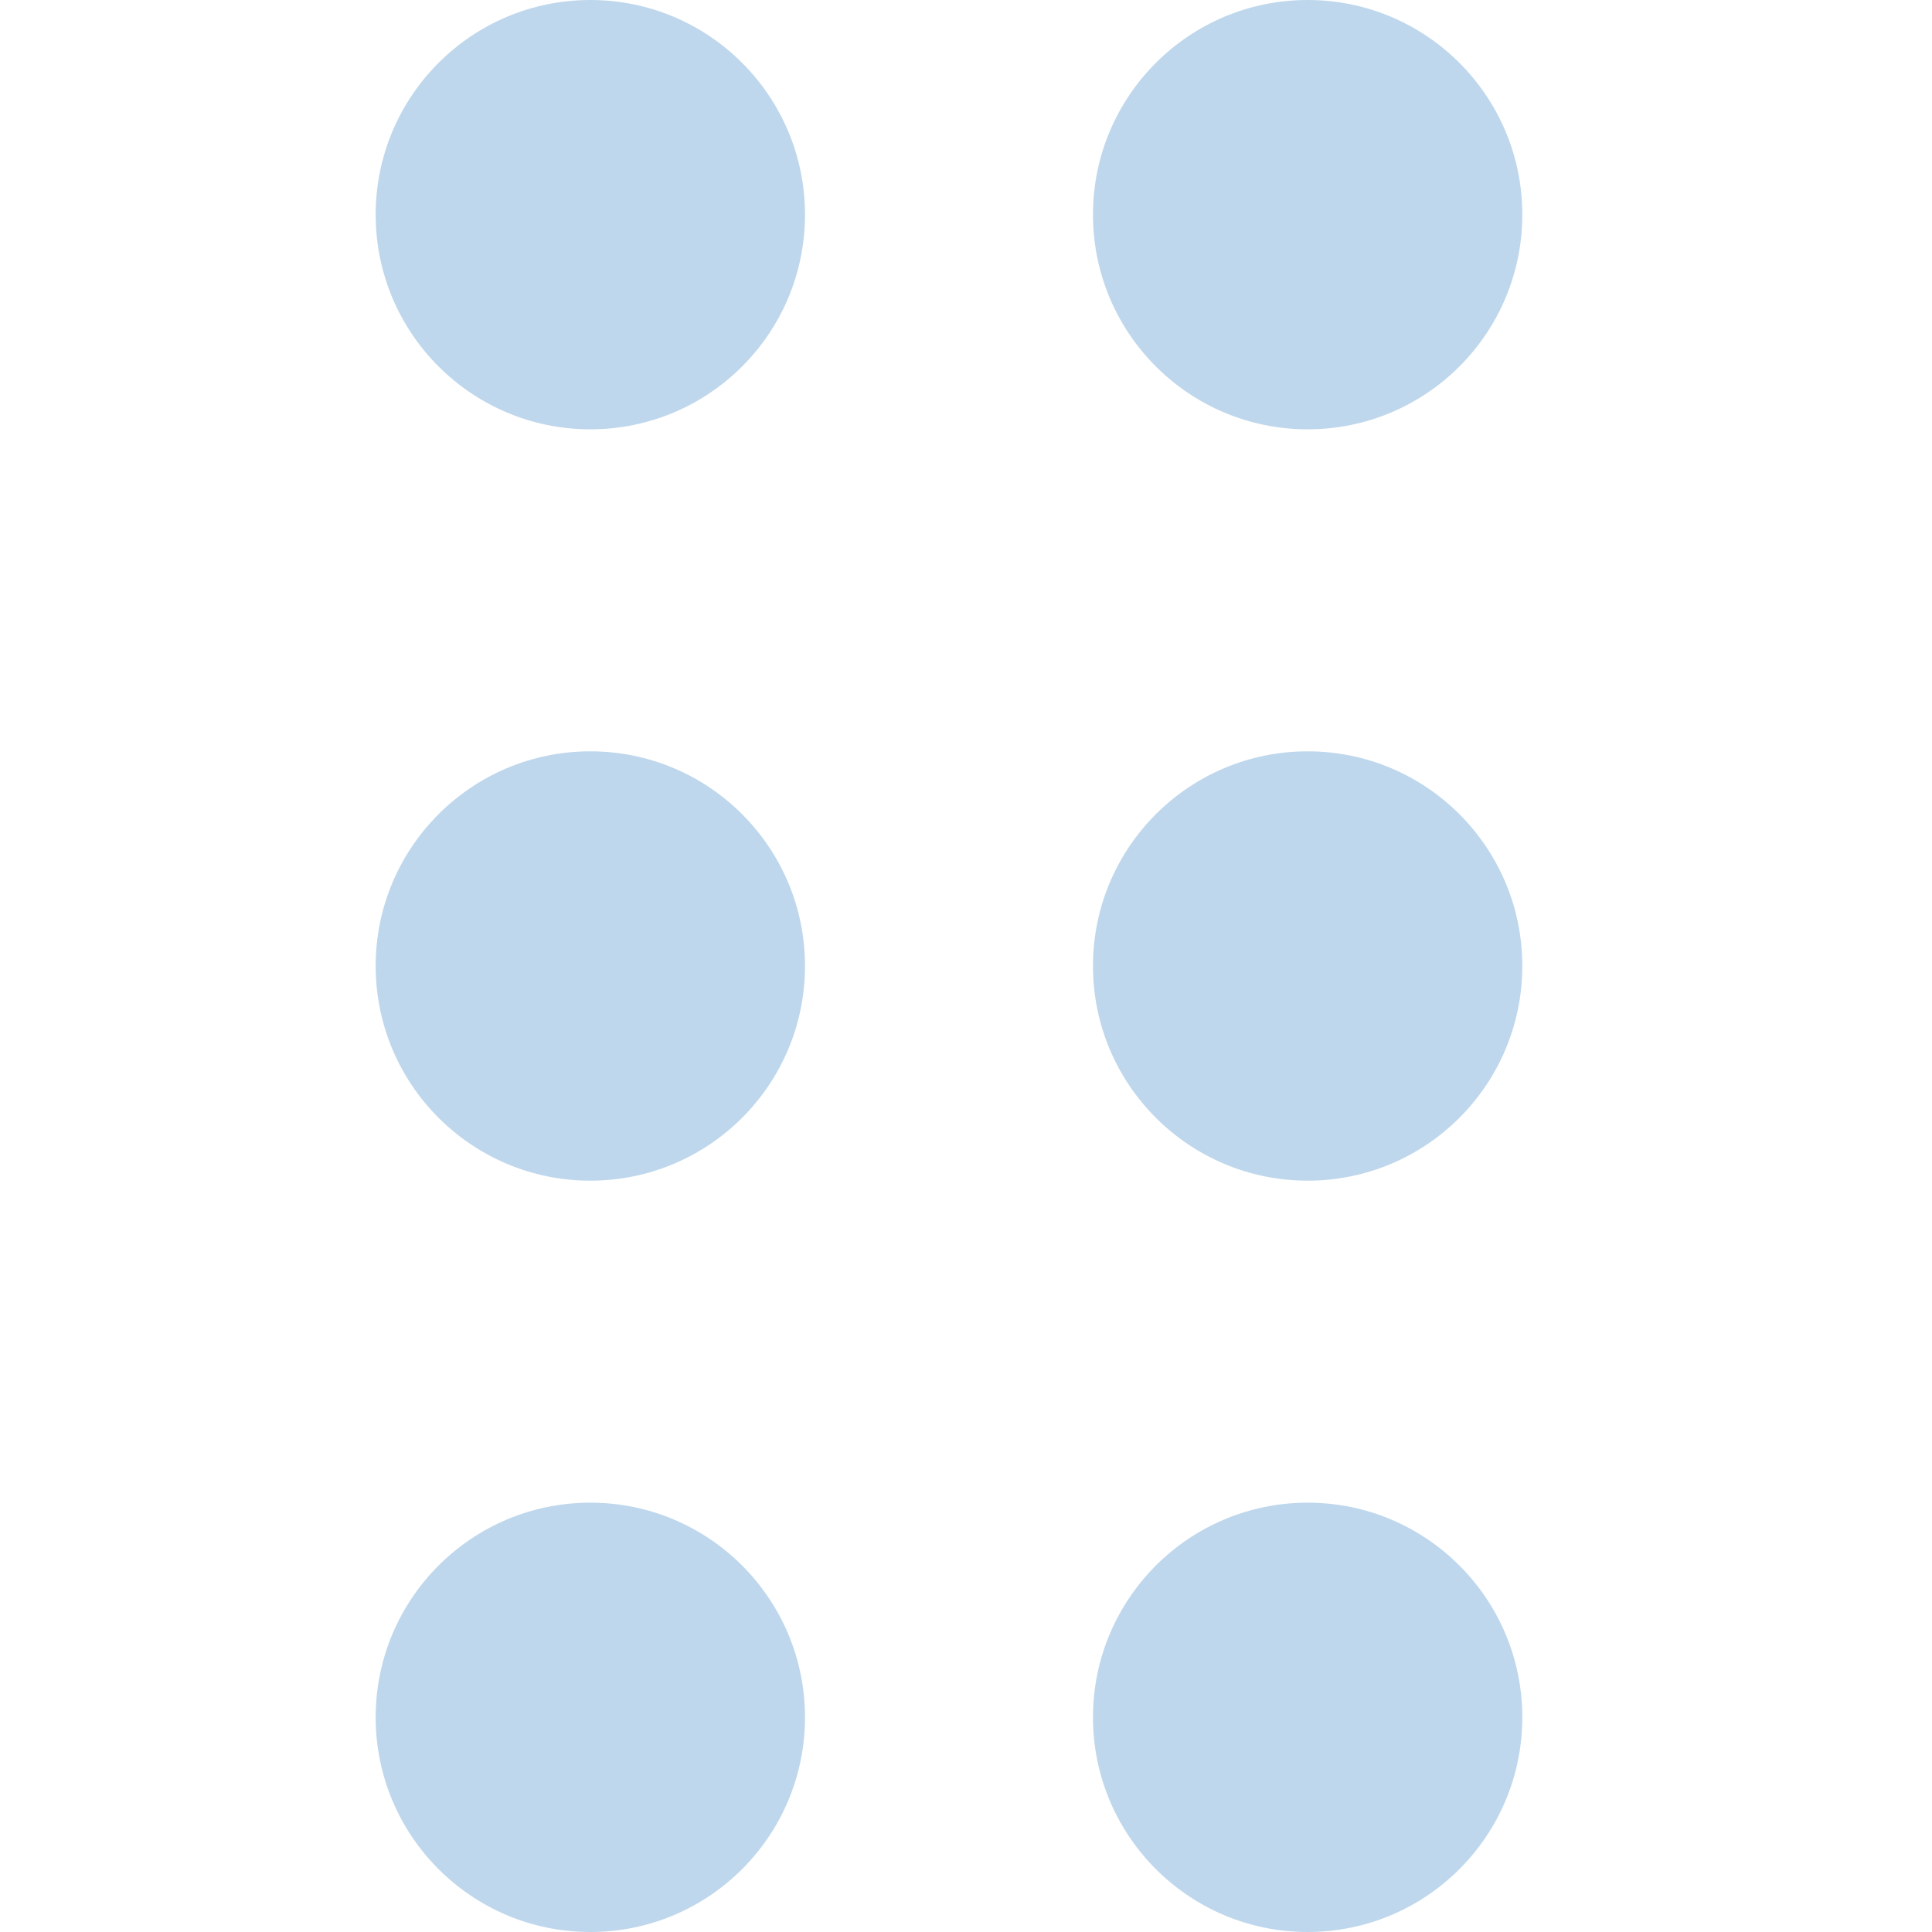
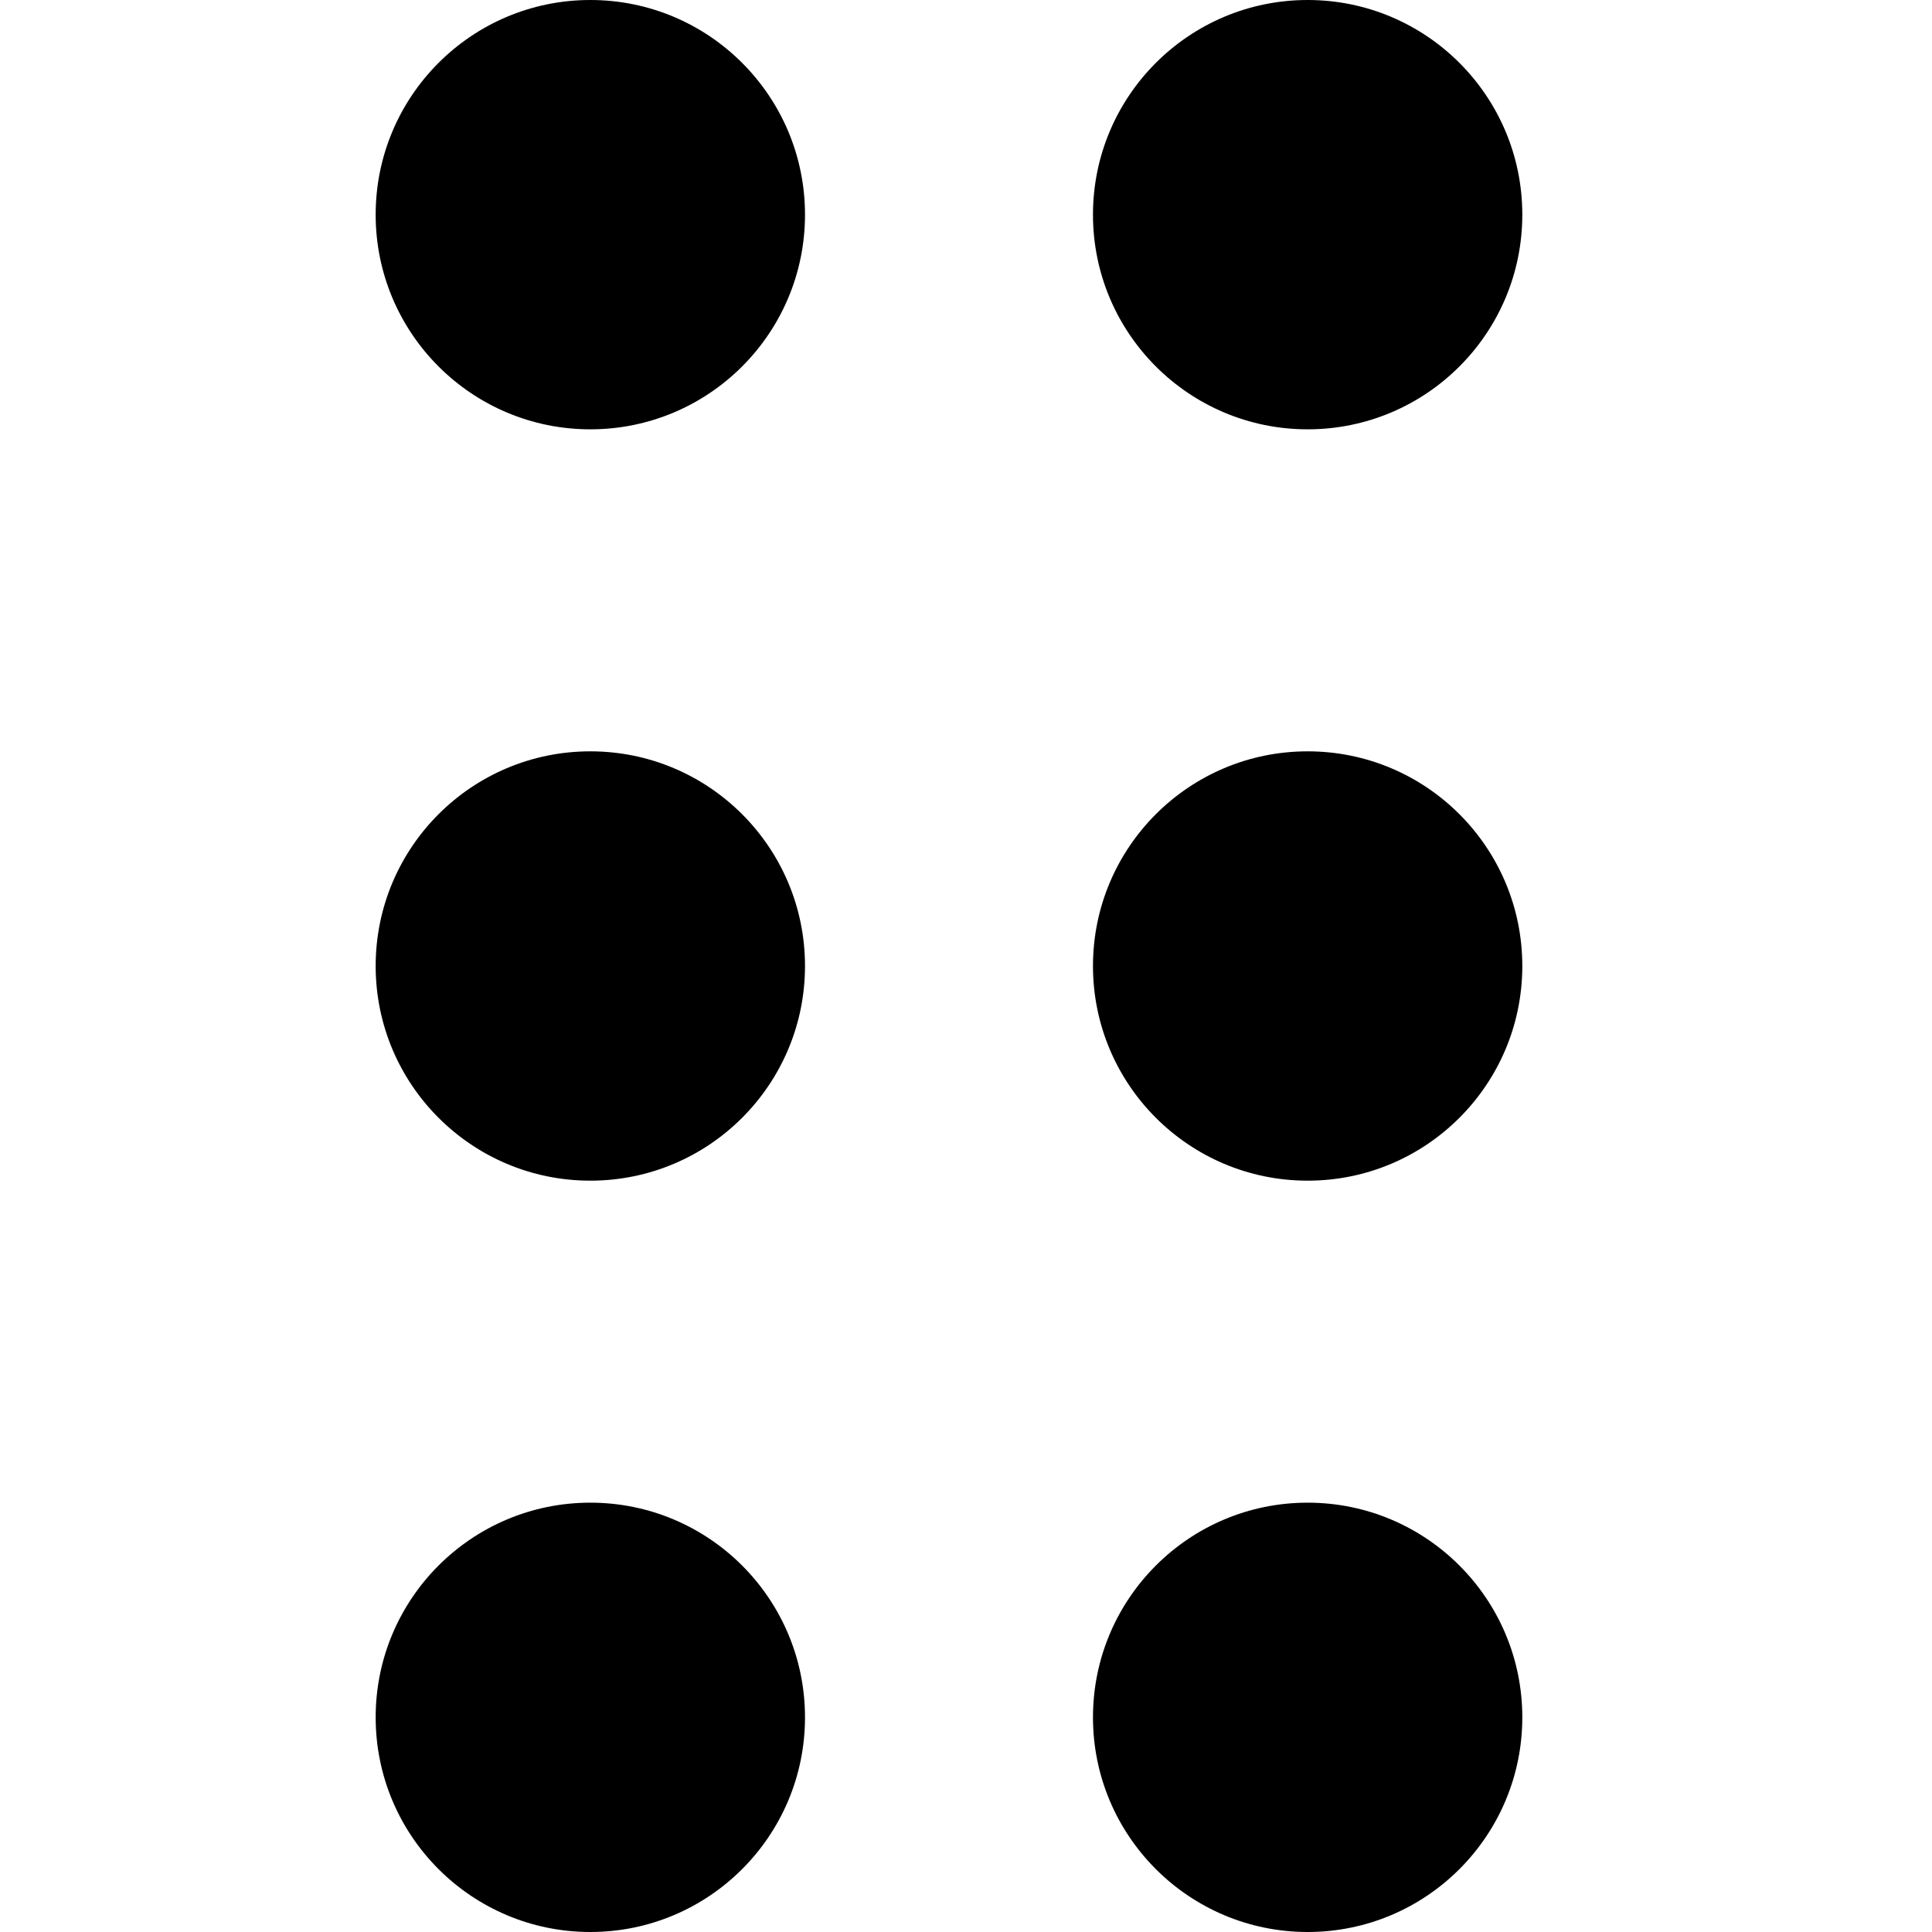
<svg xmlns="http://www.w3.org/2000/svg" width="24" height="24" viewBox="0 0 11 18" fill="none">
-   <circle cx="2" cy="2" r="2" fill="#BFD7EC" />
-   <circle cx="8.683" cy="2" r="2" fill="#BFD7EC" />
-   <circle cx="2" cy="9" r="2" fill="#BFD7EC" />
-   <circle cx="8.683" cy="9" r="2" fill="#BFD7EC" />
-   <circle cx="2" cy="16" r="2" fill="#BFD7EC" />
-   <circle cx="8.683" cy="16" r="2" fill="#BFD7EC" />
+   <circle cx="2" cy="2" r="2" fill="currentColor" />
+   <circle cx="8.683" cy="2" r="2" fill="currentColor" />
+   <circle cx="2" cy="9" r="2" fill="currentColor" />
+   <circle cx="8.683" cy="9" r="2" fill="currentColor" />
+   <circle cx="2" cy="16" r="2" fill="currentColor" />
+   <circle cx="8.683" cy="16" r="2" fill="currentColor" />
</svg>
